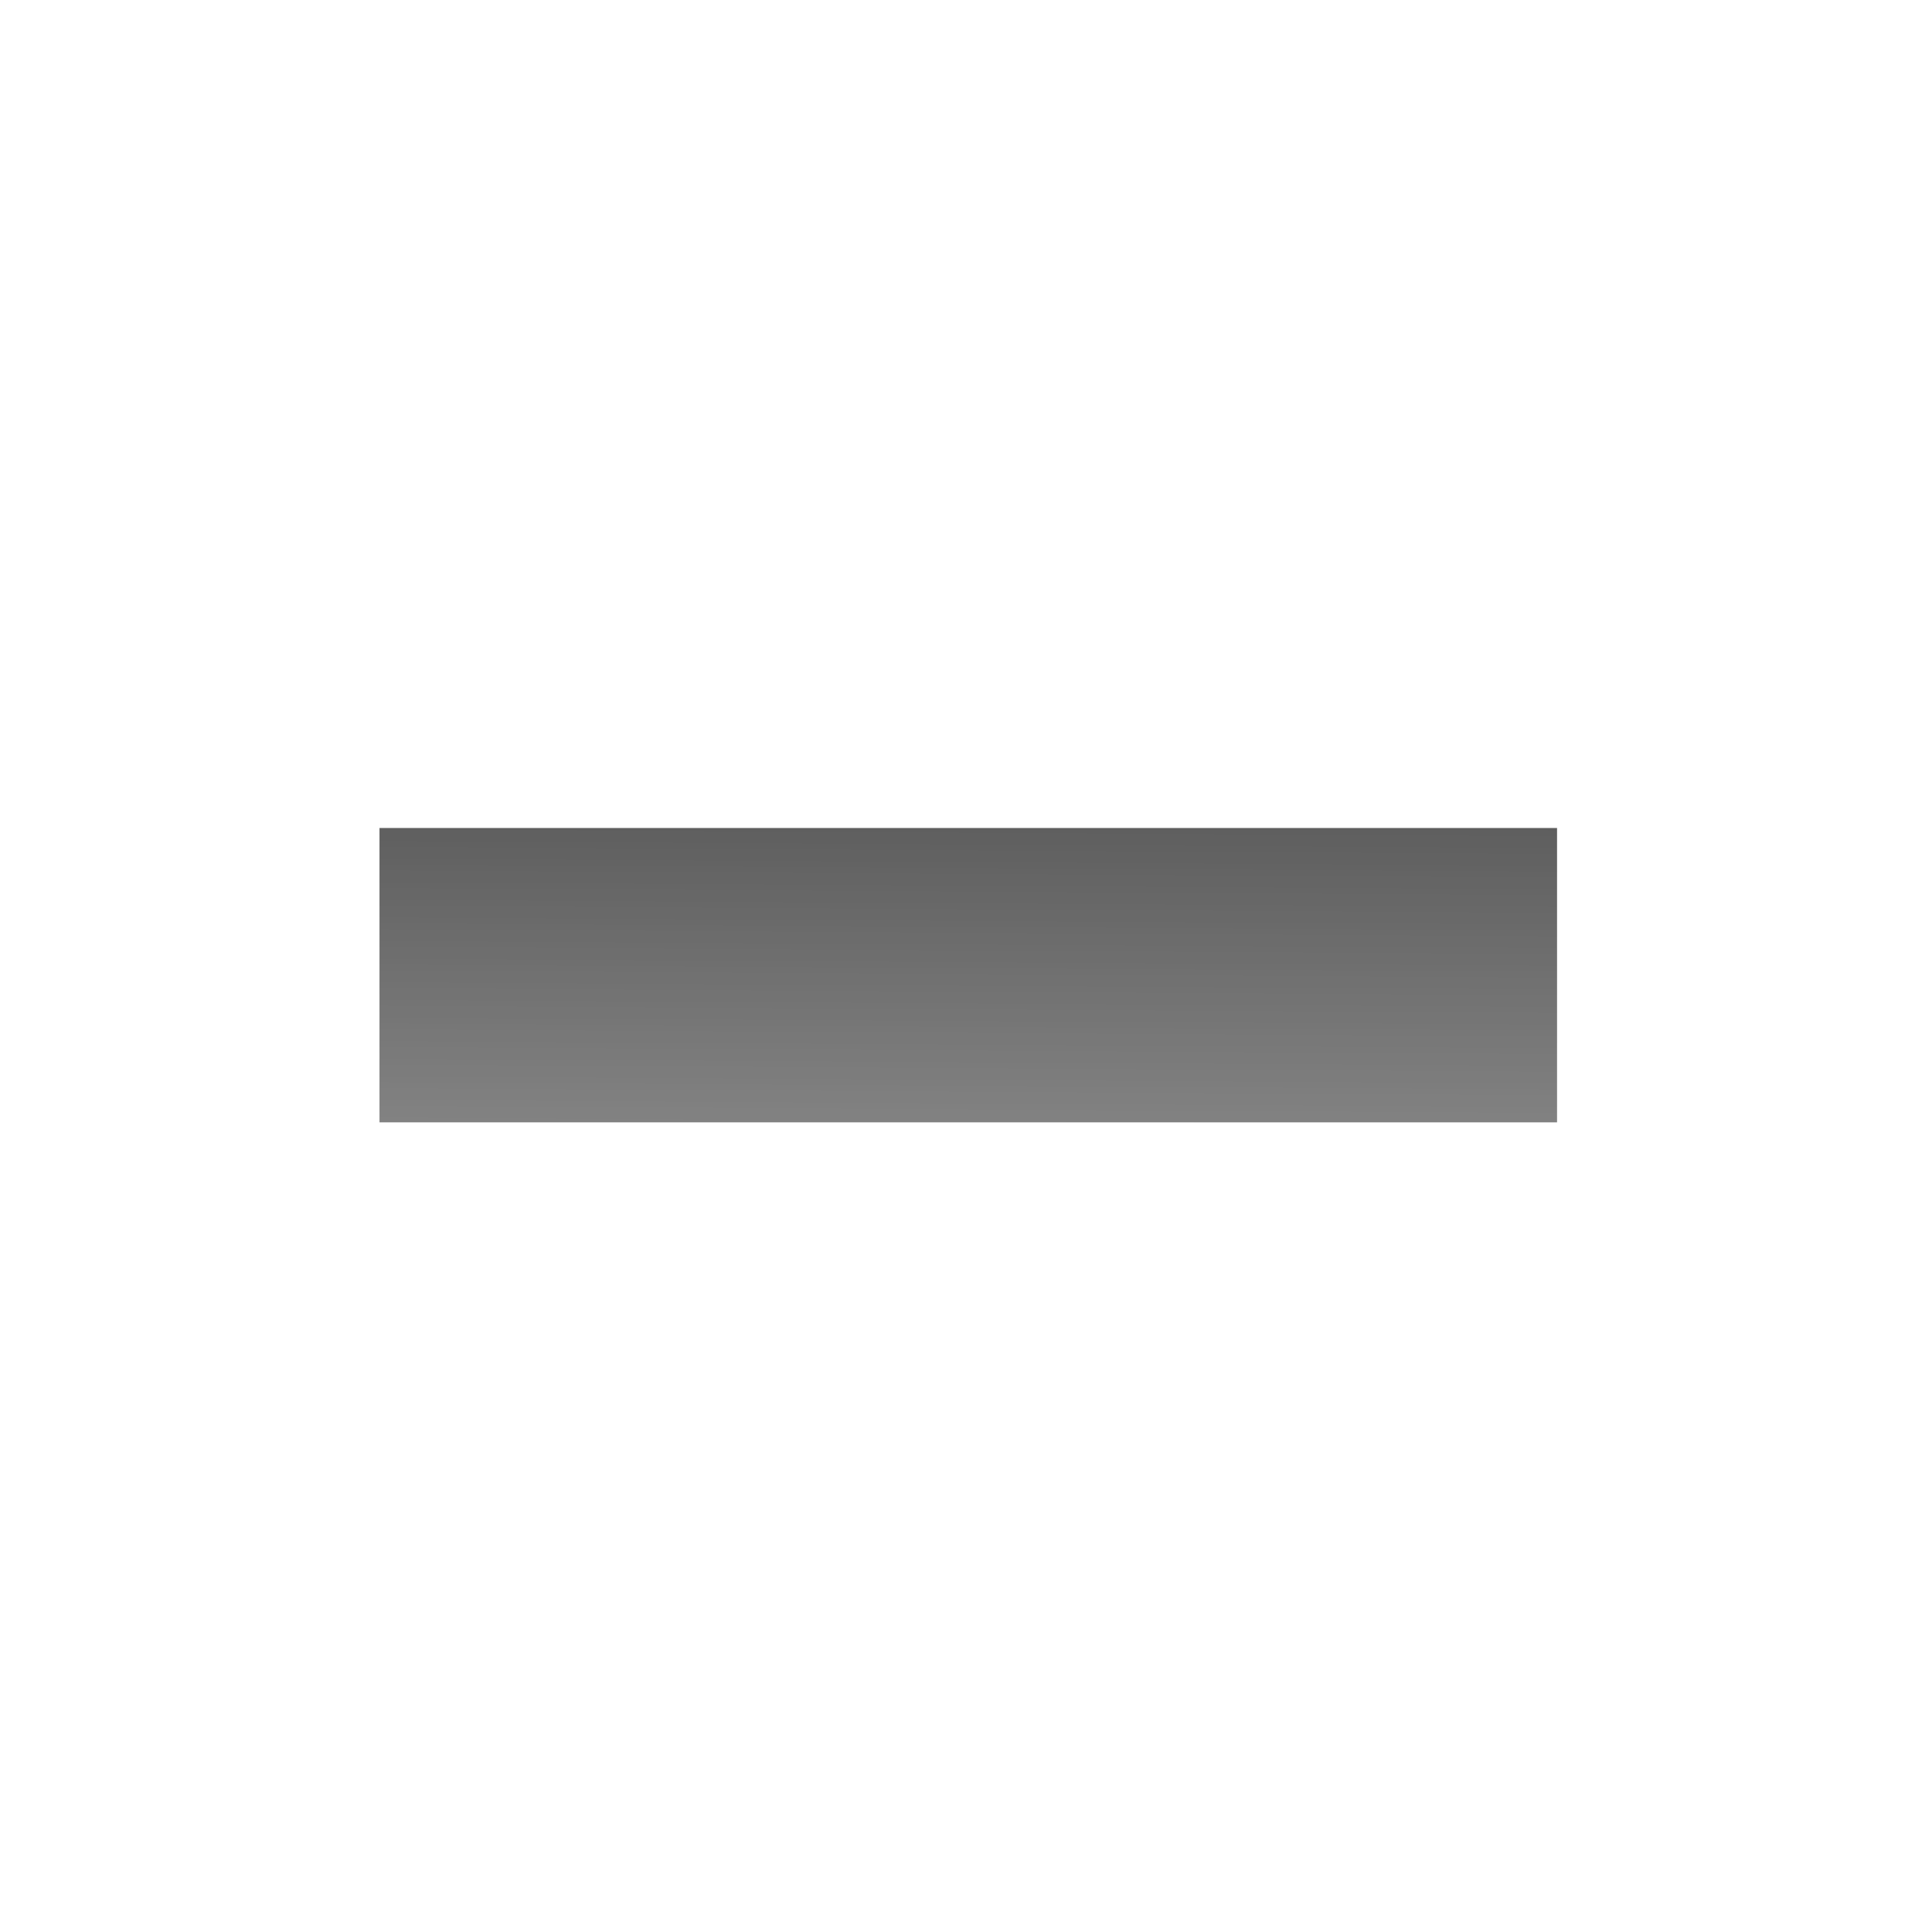
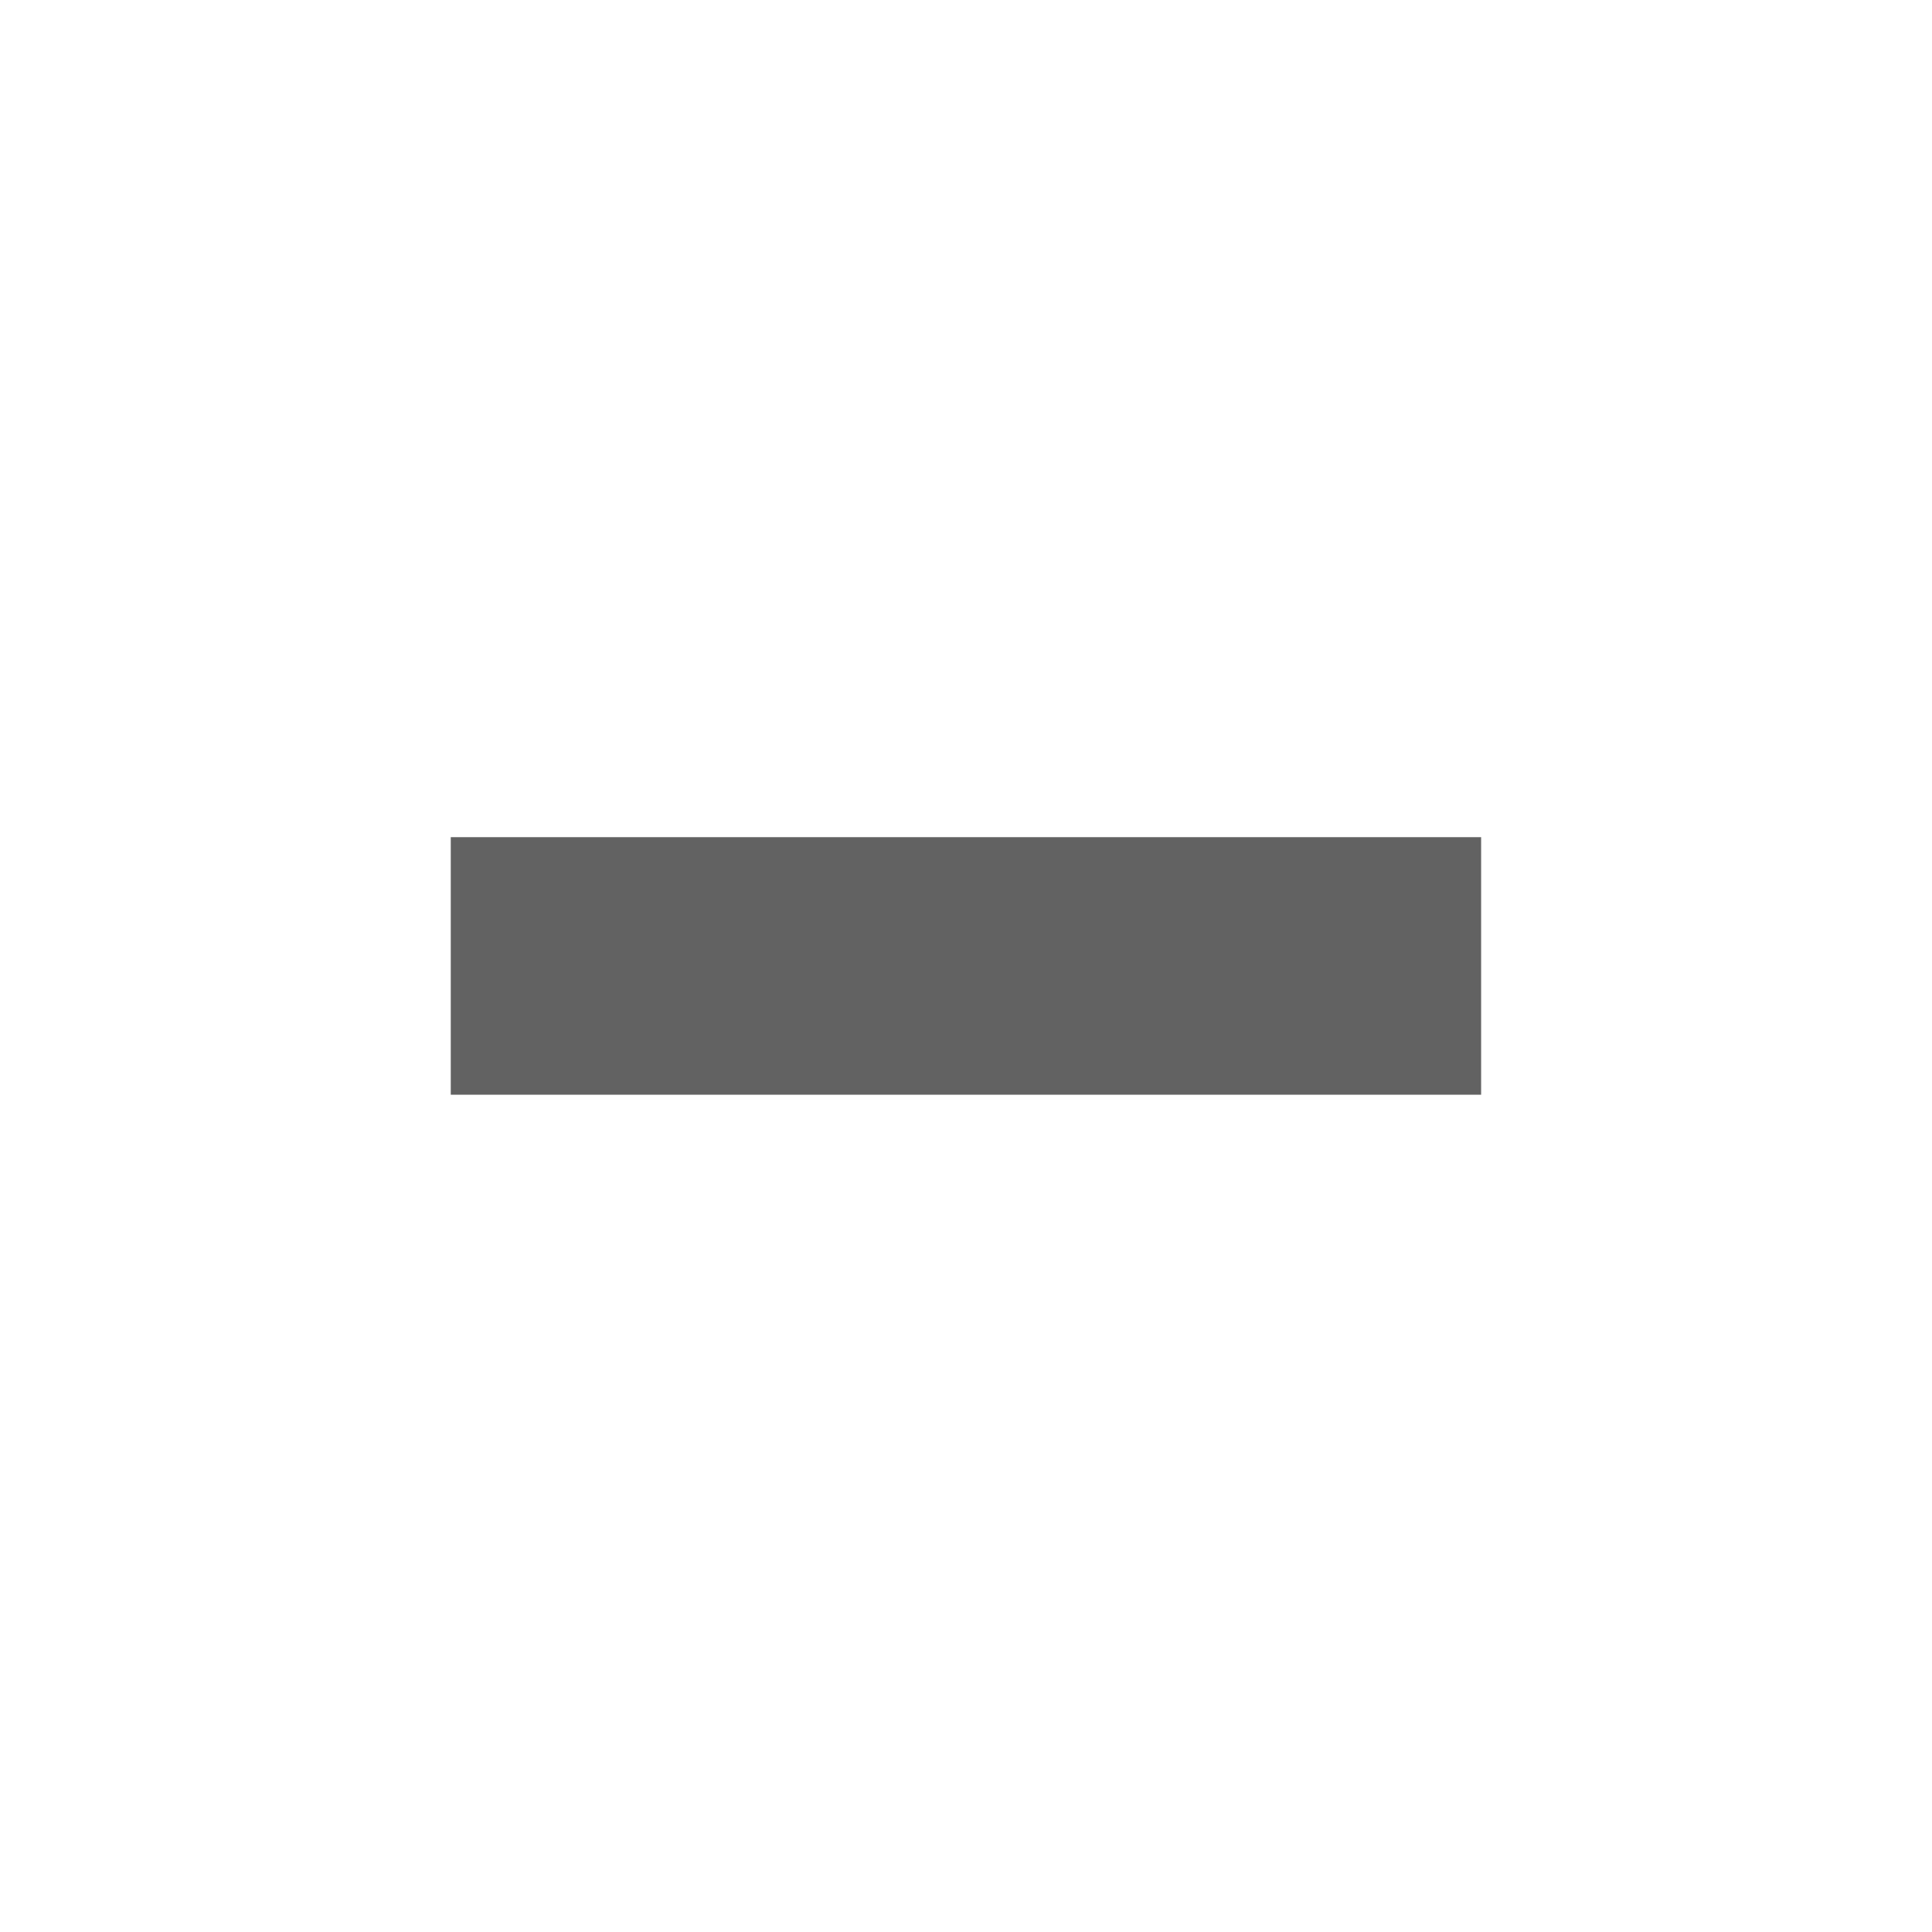
- <svg xmlns="http://www.w3.org/2000/svg" xmlns:xlink="http://www.w3.org/1999/xlink" width="14" height="14" version="1.1" style="enable-background:new" id="svg8">
+ <svg xmlns="http://www.w3.org/2000/svg" xmlns:xlink="http://www.w3.org/1999/xlink" width="16" height="16" version="1.1" style="enable-background:new" id="svg8">
  <defs id="defs12">
    <linearGradient x1="6.931" y1="7.844" x2="11.17" y2="12.083" id="linearGradient2388" xlink:href="#linearGradient3587-6-5" gradientUnits="userSpaceOnUse" gradientTransform="matrix(0.7542472,0.7542472,-0.7542472,0.7542472,9.279691,-7.449341)" />
    <linearGradient id="linearGradient3587-6-5">
      <stop id="stop3589-9-2" style="stop-color:#000000;stop-opacity:1" offset="0" />
      <stop id="stop3591-7-4" style="stop-color:#646464;stop-opacity:1" offset="1" />
    </linearGradient>
    <linearGradient x1="7.08" y1="7.694" x2="11.318" y2="11.932" id="linearGradient2388-5" xlink:href="#linearGradient3587-6-5" gradientUnits="userSpaceOnUse" gradientTransform="matrix(0.7542472,0.7542472,-0.7542472,0.7542472,9.279408,-7.449363)" />
    <linearGradient x1="6.931" y1="7.844" x2="11.17" y2="12.083" id="linearGradient2388-8" xlink:href="#linearGradient3587-6-5" gradientUnits="userSpaceOnUse" gradientTransform="matrix(0.7542472,0.7542472,-0.7542472,0.7542472,9.279408,-7.449363)" />
    <linearGradient x1="7.08" y1="7.694" x2="11.318" y2="11.932" id="linearGradient2388-0" xlink:href="#linearGradient2402" gradientUnits="userSpaceOnUse" gradientTransform="rotate(45,12.02477,7.565117)" />
    <linearGradient id="linearGradient2402">
      <stop id="stop2404" style="stop-color:#4d86b2;stop-opacity:1" offset="0" />
      <stop id="stop2406" style="stop-color:#8ab9dd;stop-opacity:1" offset="1" />
    </linearGradient>
-     <linearGradient xlink:href="#linearGradient3587-6-5" id="linearGradient4152" x1="7.676" y1="1040.398" x2="7.666" y2="1042.292" gradientUnits="userSpaceOnUse" gradientTransform="matrix(1.958857,0,0,2.252685,-8.256764,-2338.827)" />
  </defs>
-   <rect style="opacity:0.7;fill:url(#linearGradient4152);fill-opacity:1;fill-rule:evenodd;stroke:none;stroke-width:1.067px;stroke-linecap:butt;stroke-linejoin:miter;stroke-opacity:1" id="rect3336" width="8.533" height="2.133" x="2.75" y="6" />
+   <rect style="opacity:0.7;fill:#202020;fill-opacity:1;fill-rule:evenodd;stroke:none;stroke-width:1.067px;stroke-linecap:butt;stroke-linejoin:miter;stroke-opacity:1" id="rect3336" width="8.533" height="2.133" x="3.733" y="6.933" />
</svg>
